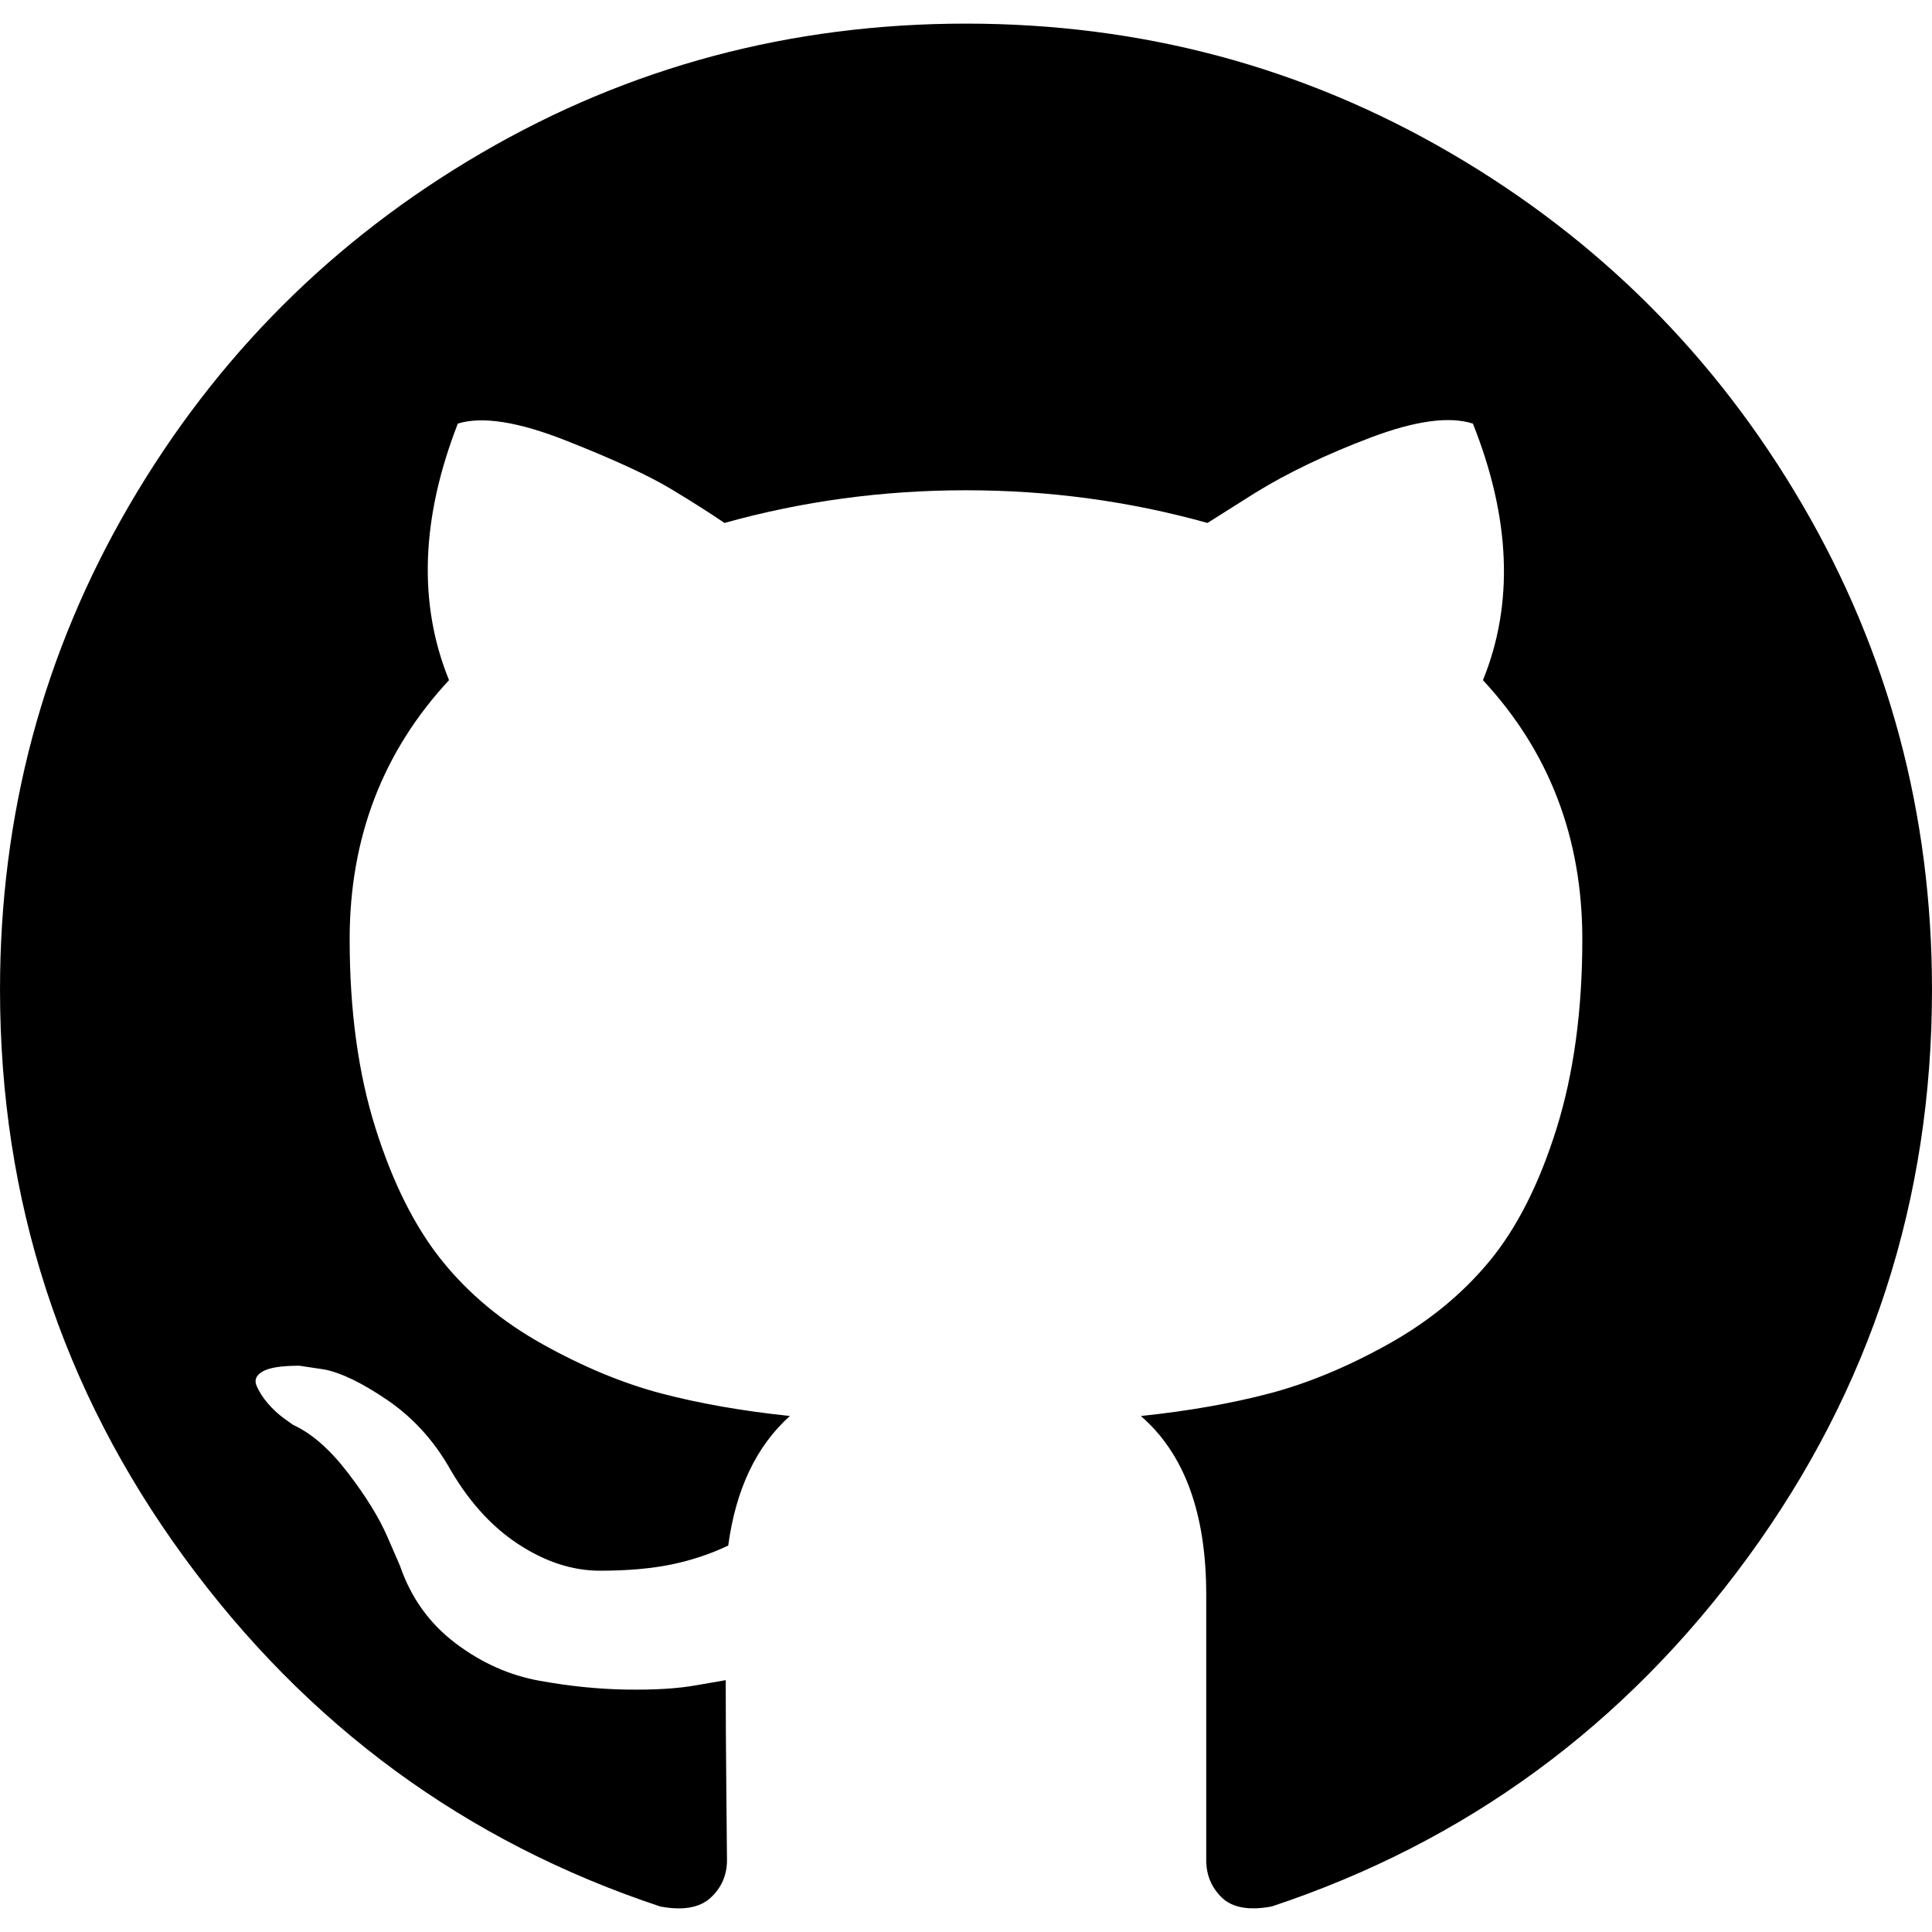
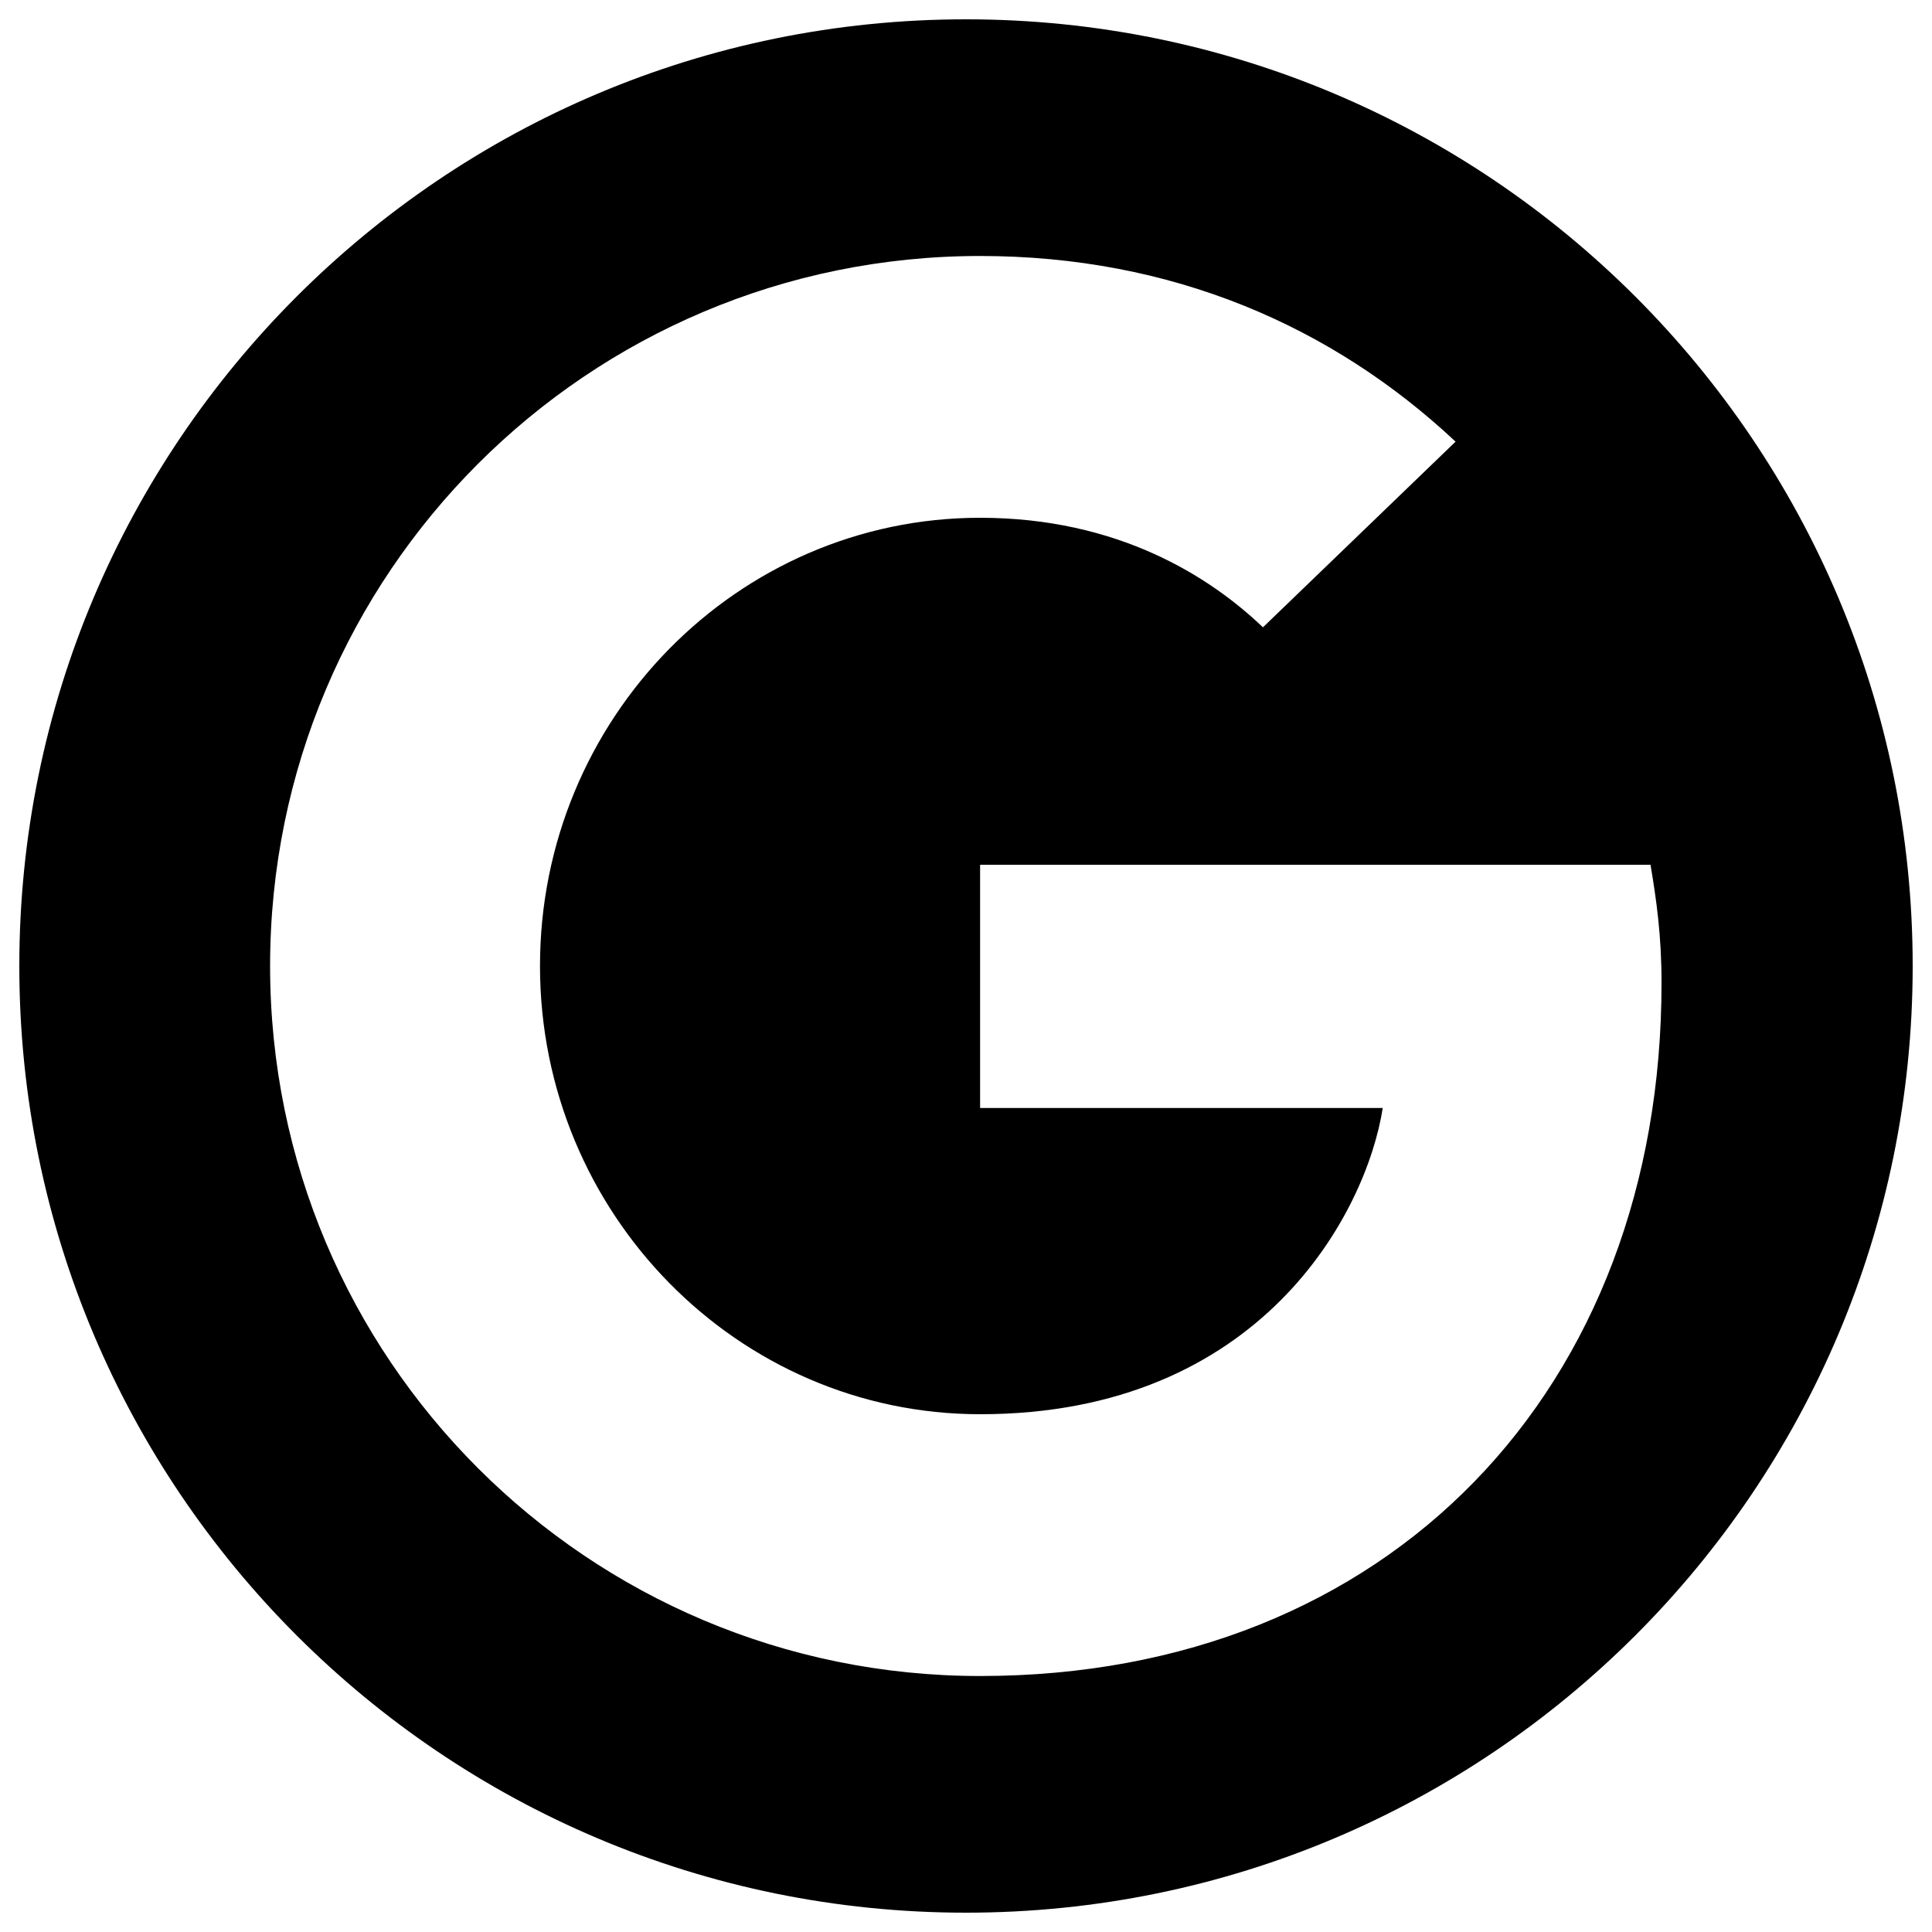
- <svg xmlns="http://www.w3.org/2000/svg" width="512px" height="512px" enable-background="new 0 0 438.549 438.549" version="1.1" viewBox="0 0 438.55 438.55" xml:space="preserve">
-   <path d="m409.13 114.57c-19.608-33.596-46.205-60.194-79.798-79.8-33.598-19.607-70.277-29.408-110.06-29.408-39.781 0-76.472 9.804-110.06 29.408-33.596 19.605-60.192 46.204-79.8 79.8-19.605 33.595-29.408 70.281-29.408 110.06 0 47.78 13.94 90.745 41.827 128.91 27.884 38.164 63.906 64.572 108.06 79.227 5.14 0.954 8.945 0.283 11.419-1.996 2.475-2.282 3.711-5.14 3.711-8.562 0-0.571-0.049-5.708-0.144-15.417-0.098-9.709-0.144-18.179-0.144-25.406l-6.567 1.136c-4.187 0.767-9.469 1.092-15.846 1-6.374-0.089-12.991-0.757-19.842-1.999-6.854-1.231-13.229-4.086-19.13-8.559-5.898-4.473-10.085-10.328-12.56-17.556l-2.855-6.57c-1.903-4.374-4.899-9.233-8.992-14.559-4.093-5.331-8.232-8.945-12.419-10.848l-1.999-1.431c-1.332-0.951-2.568-2.098-3.711-3.429-1.142-1.331-1.997-2.663-2.568-3.997-0.572-1.335-0.098-2.43 1.427-3.289s4.281-1.276 8.28-1.276l5.708 0.853c3.807 0.763 8.516 3.042 14.133 6.851 5.614 3.806 10.229 8.754 13.846 14.842 4.38 7.806 9.657 13.754 15.846 17.847 6.184 4.093 12.419 6.136 18.699 6.136s11.704-0.476 16.274-1.423c4.565-0.952 8.848-2.383 12.847-4.285 1.713-12.758 6.377-22.559 13.988-29.41-10.848-1.14-20.601-2.857-29.264-5.14-8.658-2.286-17.605-5.996-26.835-11.14-9.235-5.137-16.896-11.516-22.985-19.126-6.09-7.614-11.088-17.61-14.987-29.979-3.901-12.374-5.852-26.648-5.852-42.826 0-23.035 7.52-42.637 22.557-58.817-7.044-17.318-6.379-36.732 1.997-58.24 5.52-1.715 13.706-0.428 24.554 3.853 10.85 4.283 18.794 7.952 23.84 10.994 5.046 3.041 9.089 5.618 12.135 7.708 17.705-4.947 35.976-7.421 54.818-7.421s37.117 2.474 54.823 7.421l10.849-6.849c7.419-4.57 16.18-8.758 26.262-12.565 10.088-3.805 17.802-4.853 23.134-3.138 8.562 21.509 9.325 40.922 2.279 58.24 15.036 16.18 22.559 35.787 22.559 58.817 0 16.178-1.958 30.497-5.853 42.966-3.9 12.471-8.941 22.457-15.125 29.979-6.191 7.521-13.901 13.85-23.131 18.986-9.232 5.14-18.182 8.85-26.84 11.136-8.662 2.286-18.415 4.004-29.263 5.146 9.894 8.562 14.842 22.077 14.842 40.539v60.237c0 3.422 1.19 6.279 3.572 8.562 2.379 2.279 6.136 2.95 11.276 1.995 44.163-14.653 80.185-41.062 108.07-79.226 27.88-38.161 41.825-81.126 41.825-128.91-0.01-39.771-9.818-76.454-29.414-110.05z" />
+ <svg xmlns="http://www.w3.org/2000/svg" version="1.1" x="0px" y="0px" viewBox="0 0 1000 1000" enable-background="new 0 0 1000 1000" xml:space="preserve" id="svg10">
+   <defs id="defs14" />
+   <g id="g8" style="fill:#000000;fill-opacity:1">
+     <g id="g6" style="fill:#000000;fill-opacity:1">
+       <path d="M500,10C229.4,10,10,229.4,10,500s219.4,490,490,490s490-219.4,490-490S770.6,10,500,10z M507.3,867.5c-203.1,0-367.5-164.4-367.5-367.5s164.4-367.5,367.5-367.5c99.1,0,182.2,36.2,246.1,96.1l-99.7,96.1c-27.4-26.2-75-56.7-146.4-56.7c-125.6,0-227.8,103.9-227.8,232s102.4,232,227.8,232c145.5,0,200-104.5,208.4-158.5H507.3V447.6h347c3.1,18.4,5.7,36.8,5.7,60.9C860.2,718.4,719.5,867.5,507.3,867.5L507.3,867.5z" id="path4" style="fill:#000000;fill-opacity:1" />
+     </g>
+   </g>
</svg>
